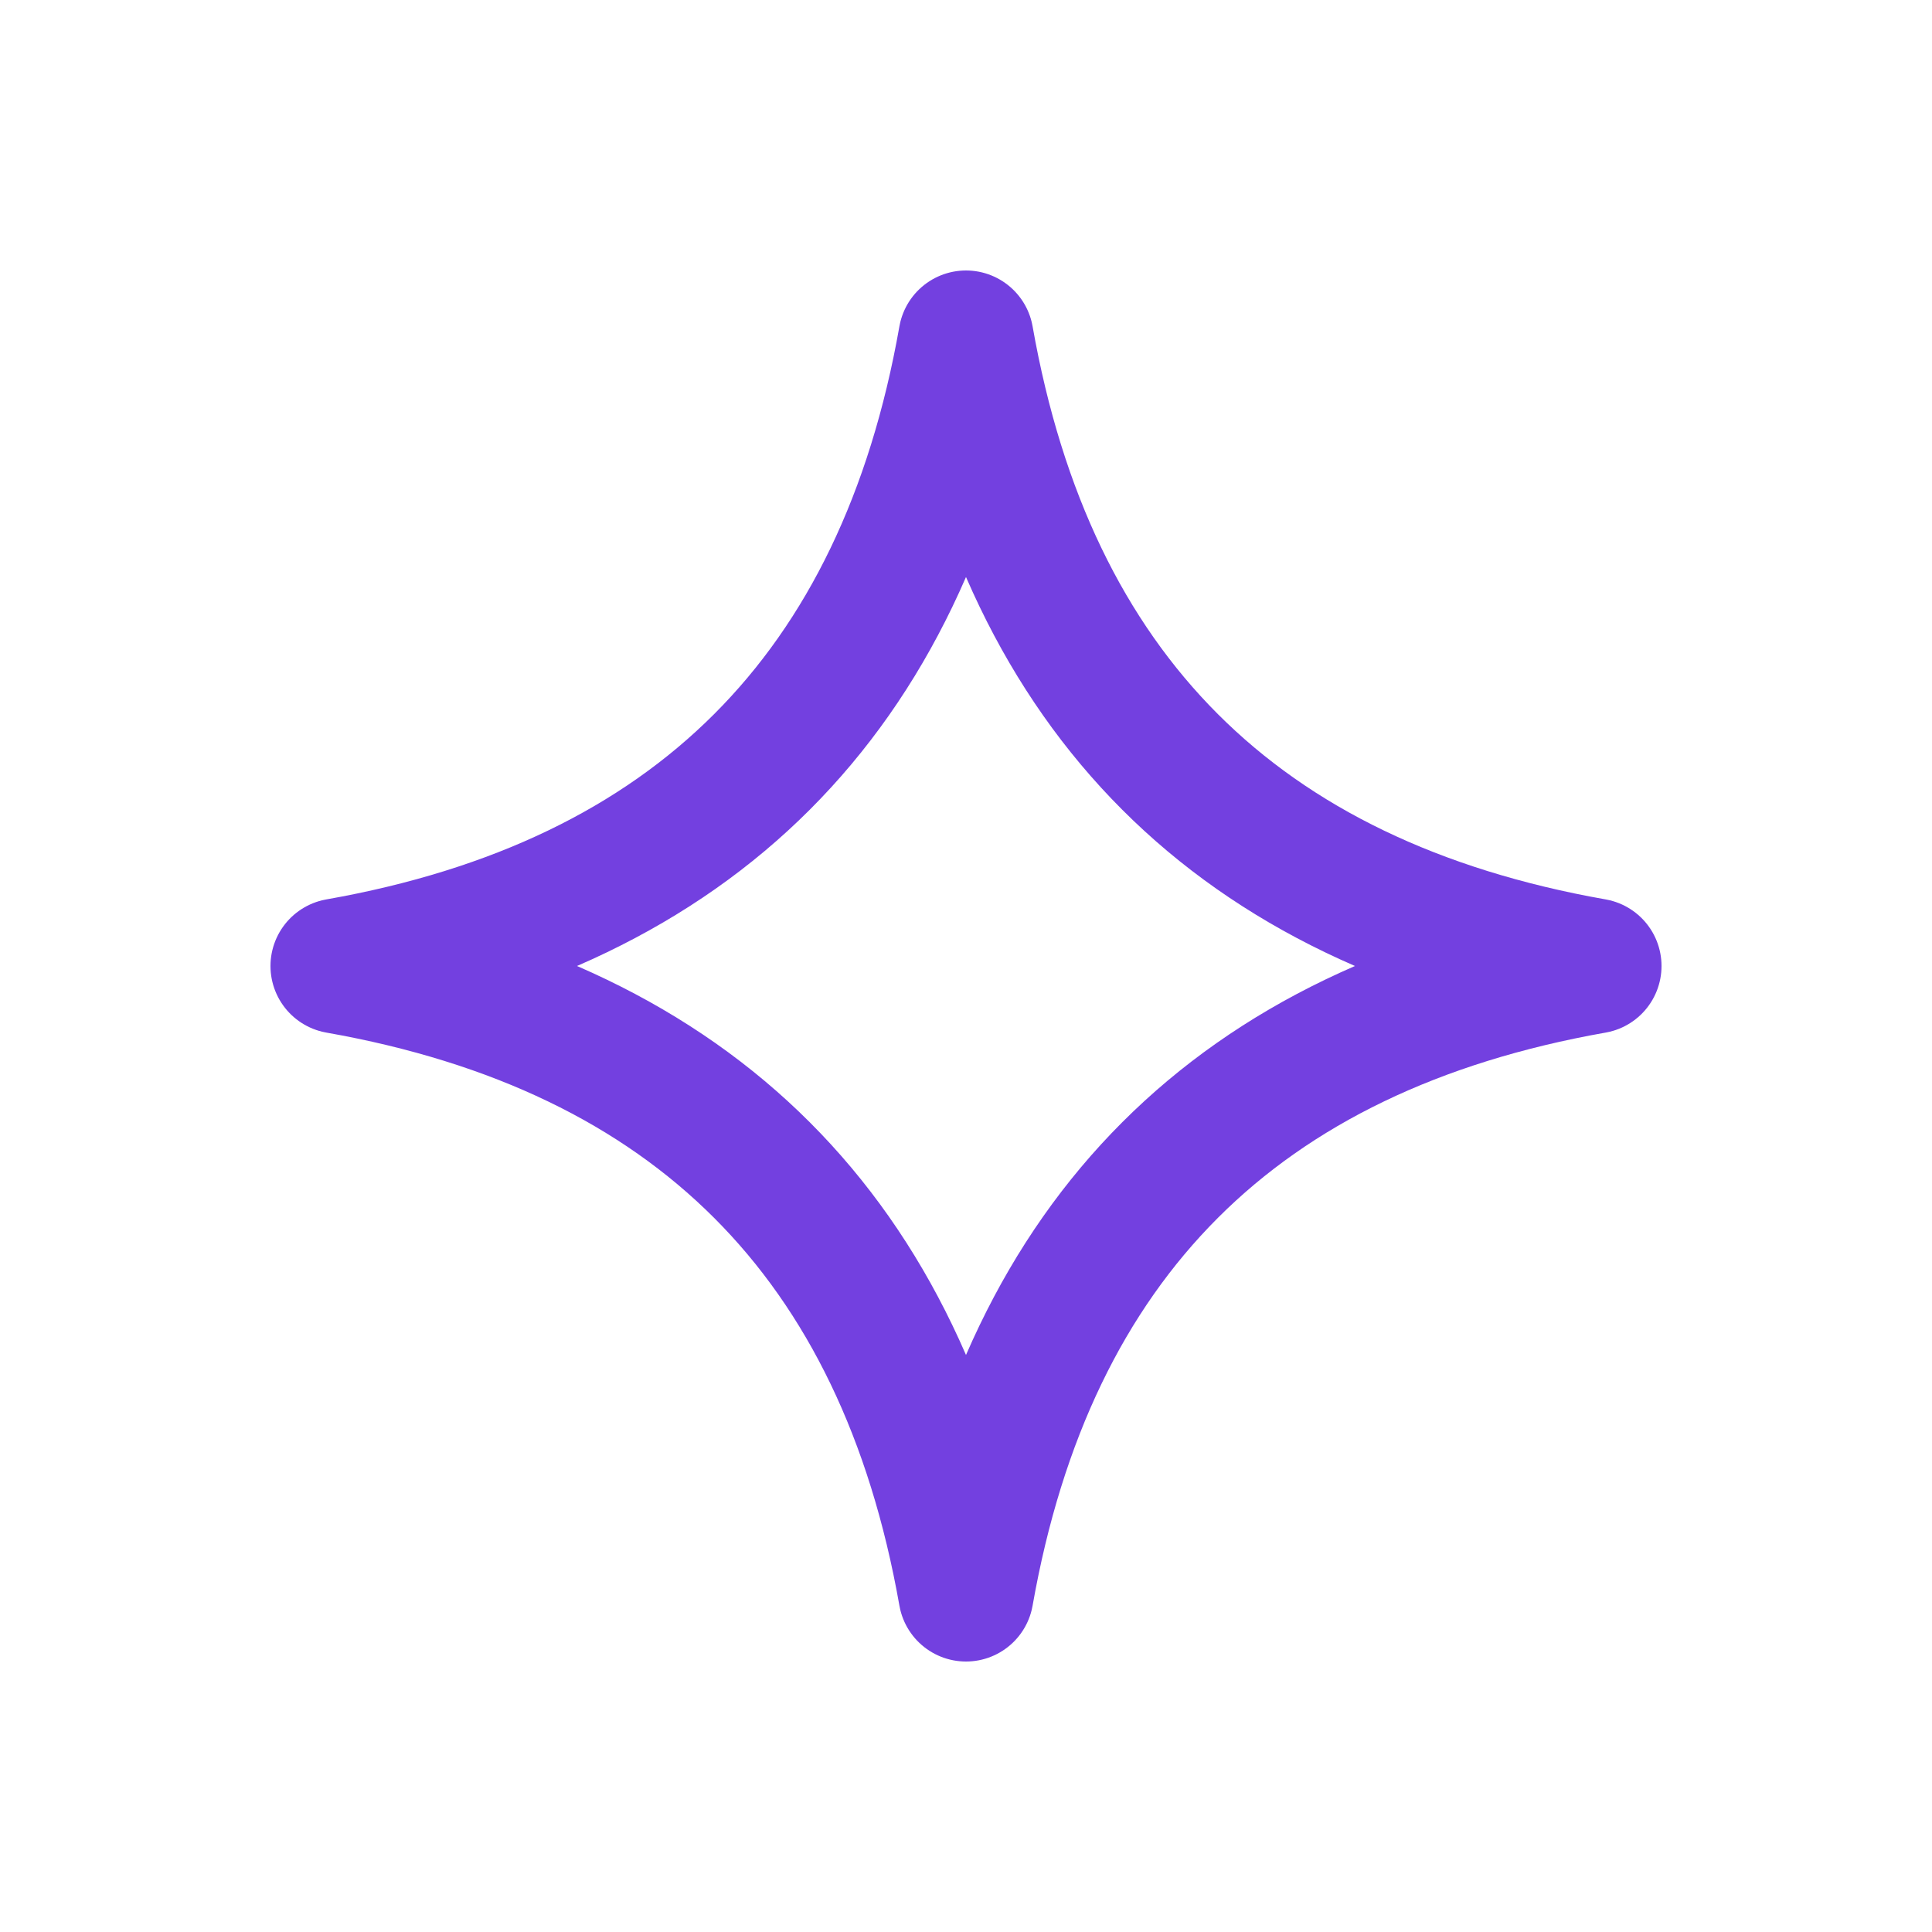
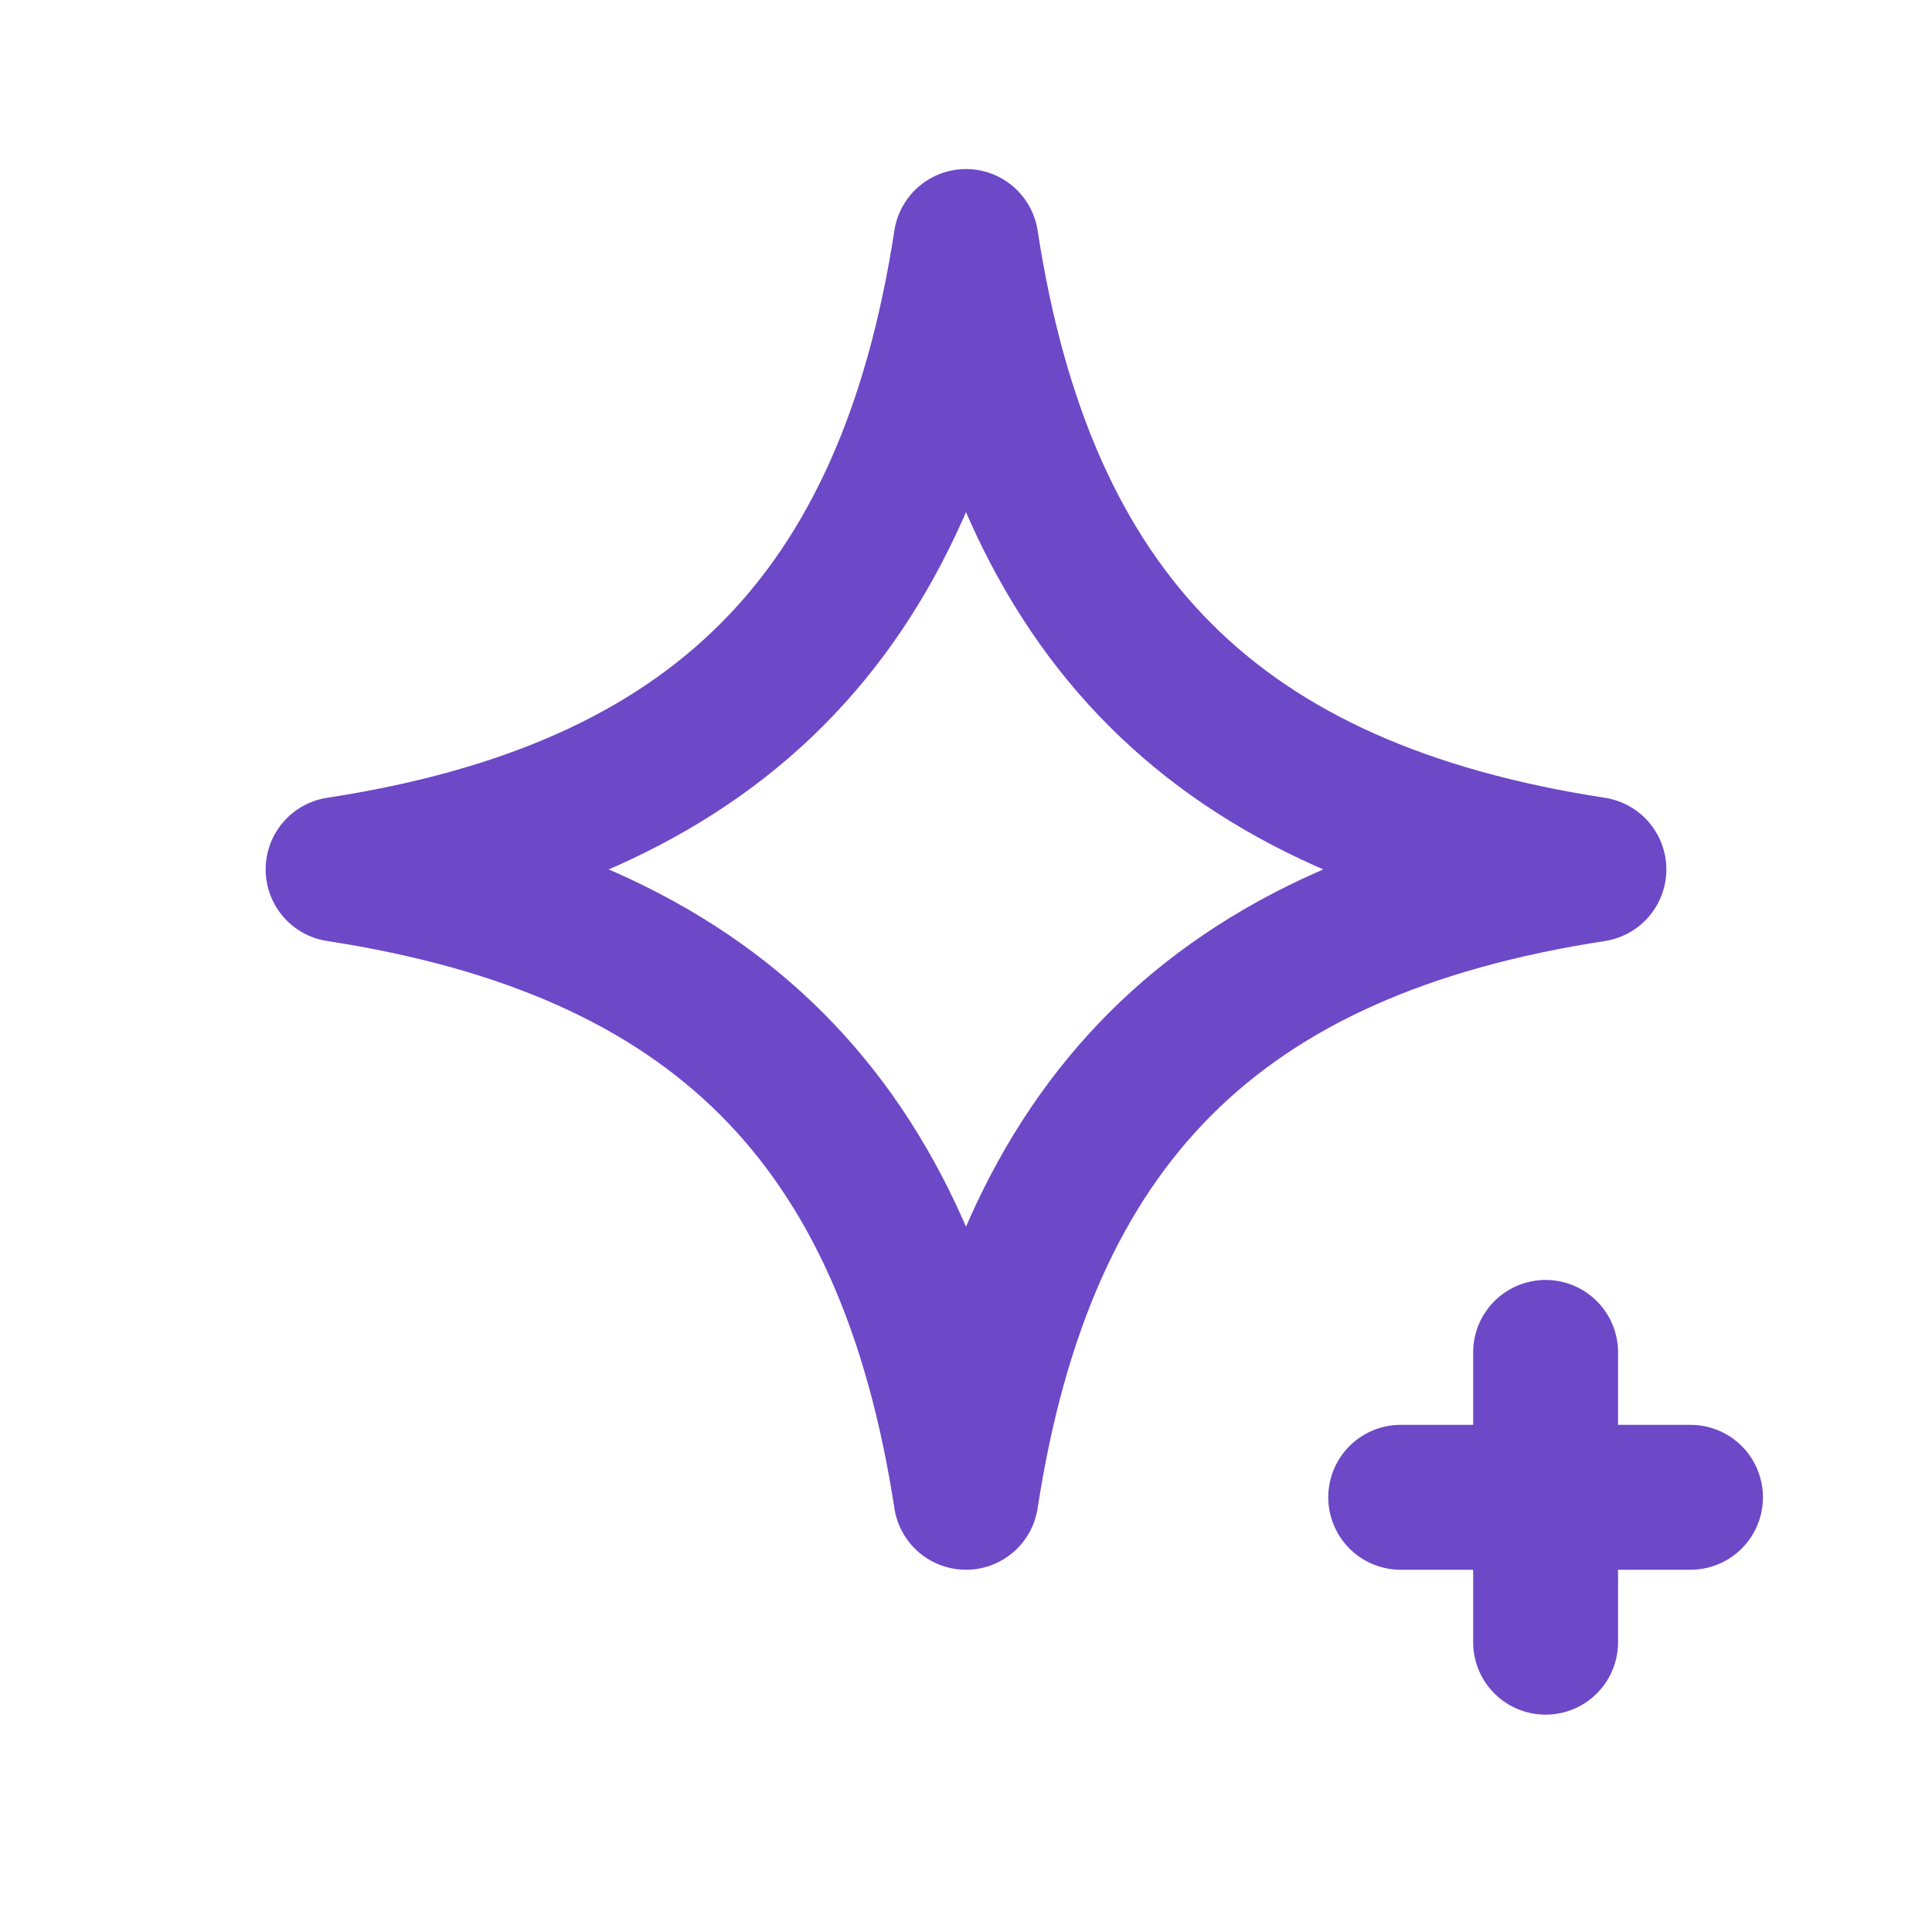
- <svg xmlns="http://www.w3.org/2000/svg" viewBox="0 0 20 20" width="20" height="20" fill="none" stroke="currentColor" stroke-width="1.4" stroke-linecap="round" stroke-linejoin="round">
-   <path d="M10 3.5Q10.975 9.025 16.5 10Q10.975 10.975 10 16.5Q9.025 10.975 3.5 10Q9.025 9.025 10 3.5Z" stroke="#7340e0" class="gm-icon-accent" />
+ <svg xmlns="http://www.w3.org/2000/svg" viewBox="0 0 20 20" width="20" height="20" fill="none" stroke="currentColor" stroke-width="1.5" stroke-linecap="round" stroke-linejoin="round">
+   <path d="M10 2.5c.6 3.9 2.6 5.9 6.5 6.5c-3.9.6-5.9 2.6-6.5 6.5c-.6-3.9-2.6-5.9-6.5-6.5c3.9-.6 5.9-2.6 6.5-6.5zM16 14v3M14.5 15.5h3" stroke="#6d48c7" class="gm-icon-accent" />
</svg>
